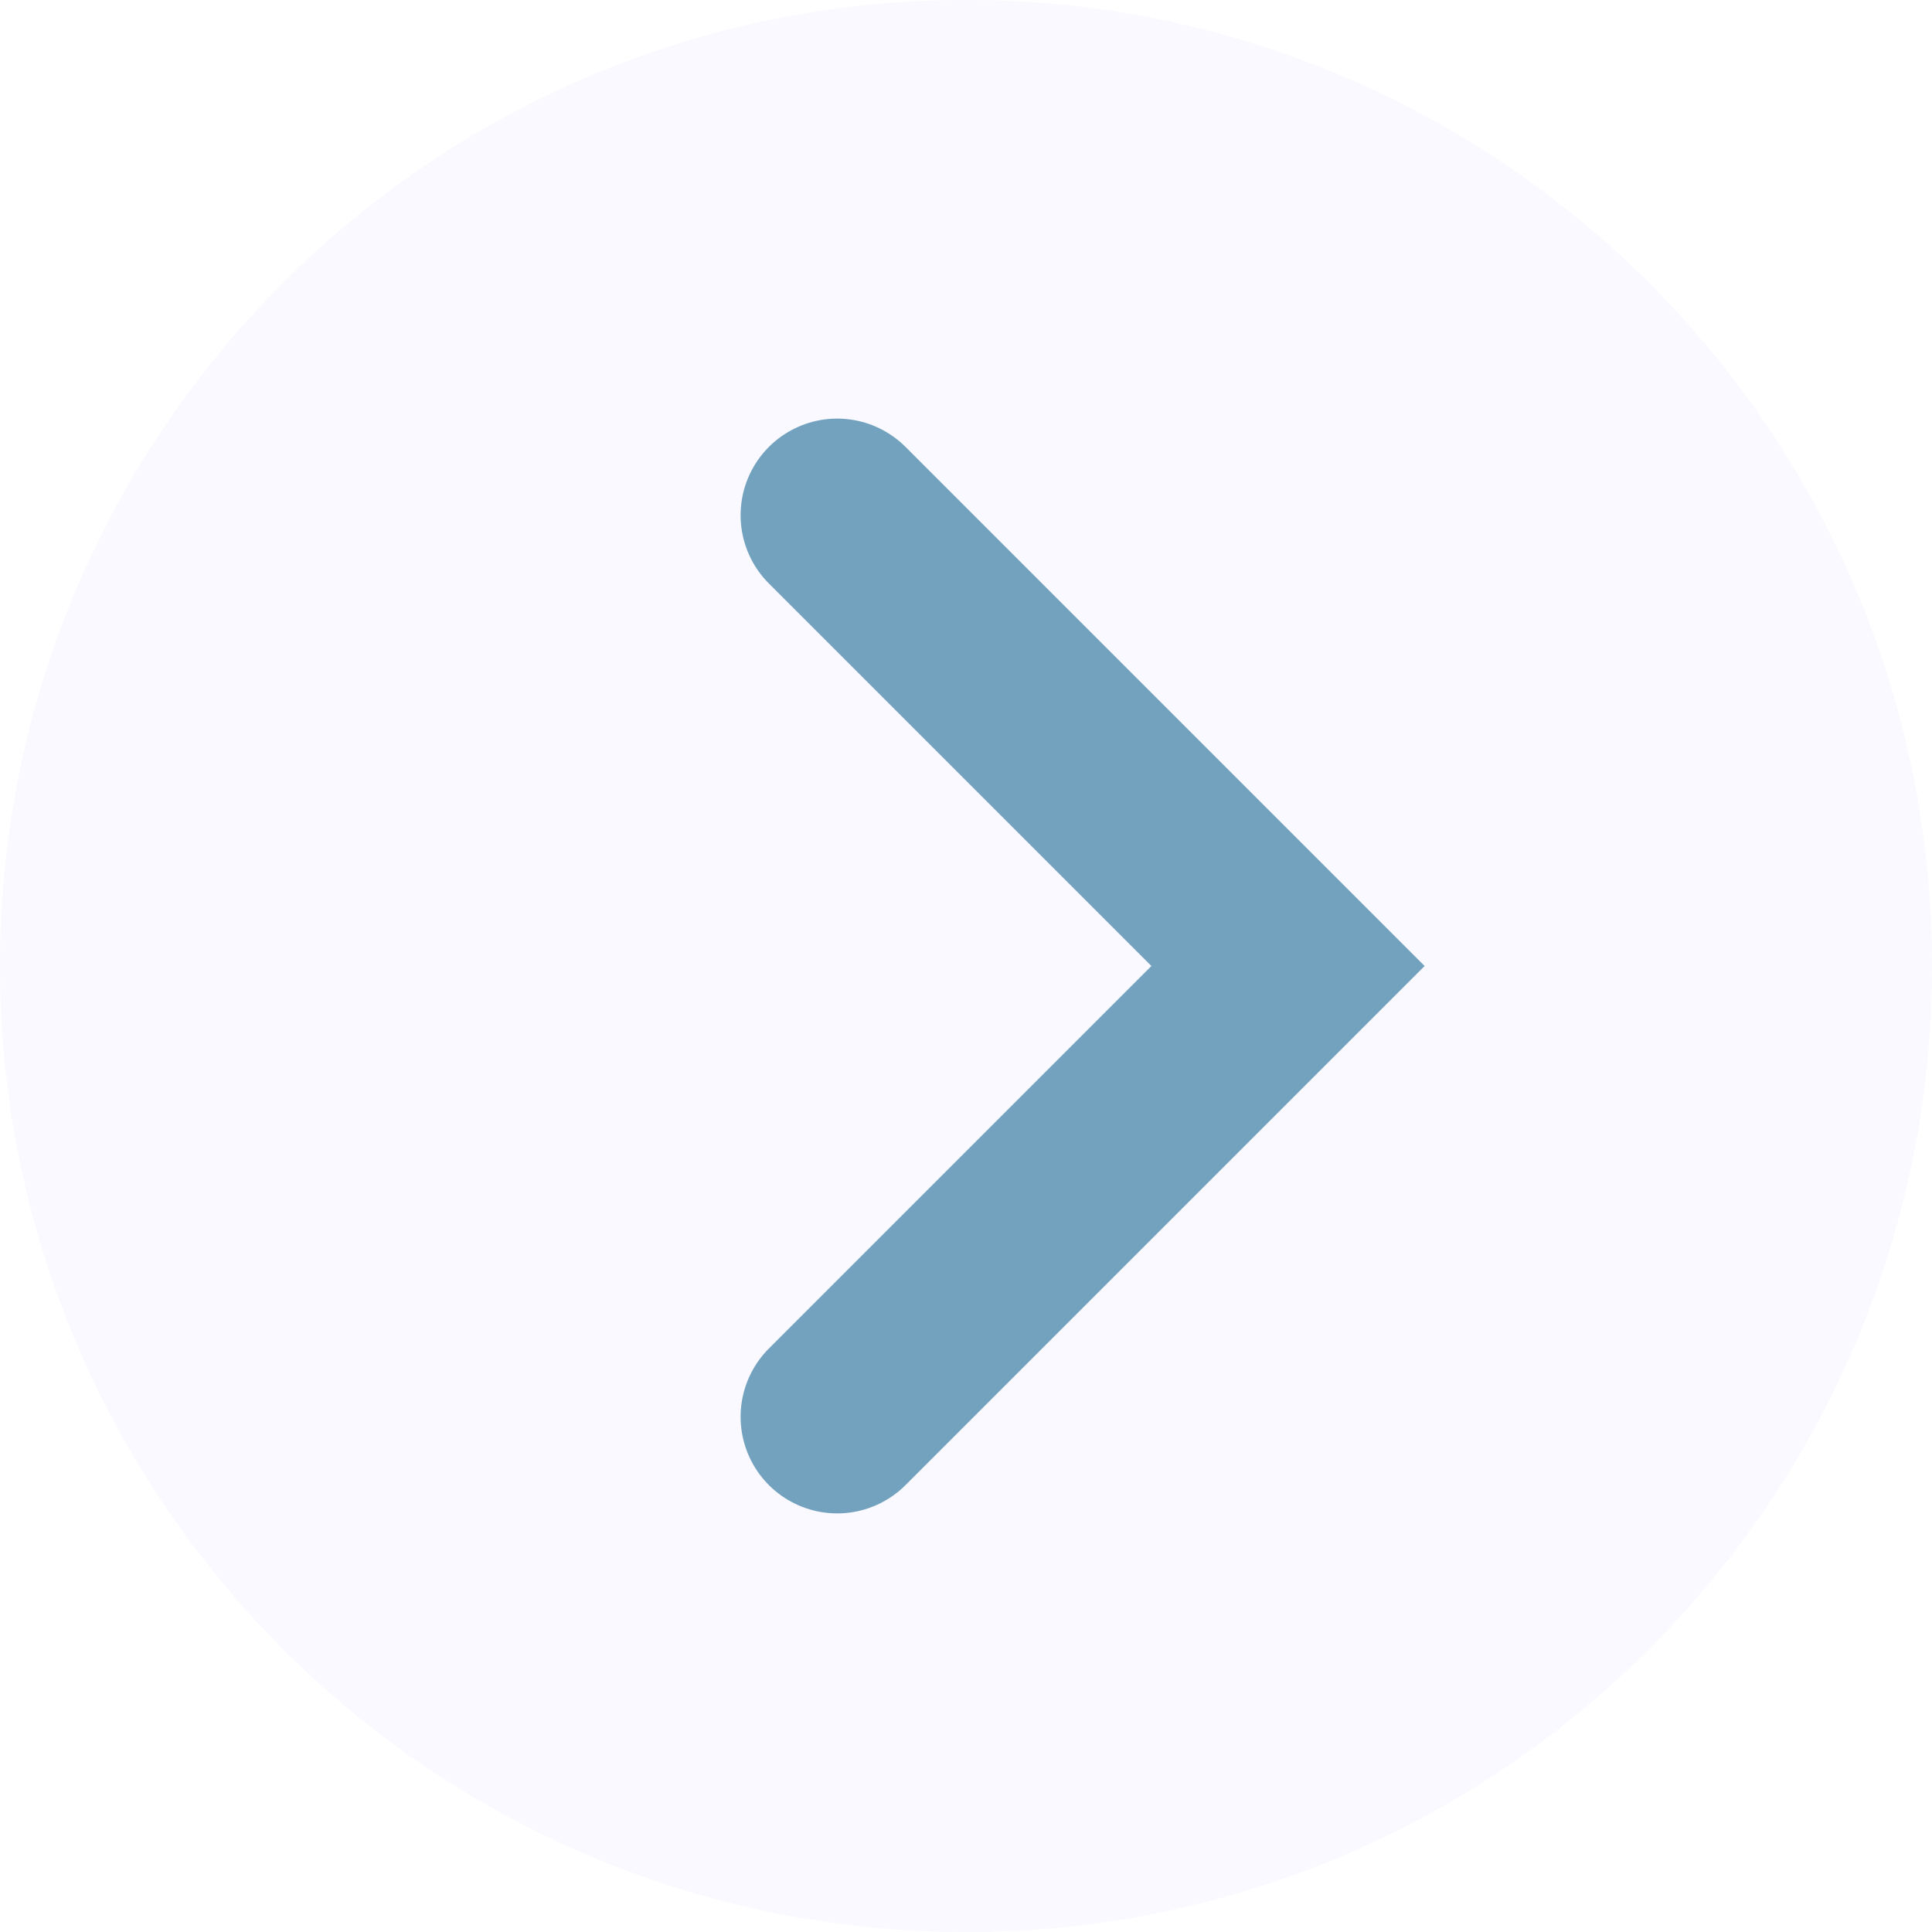
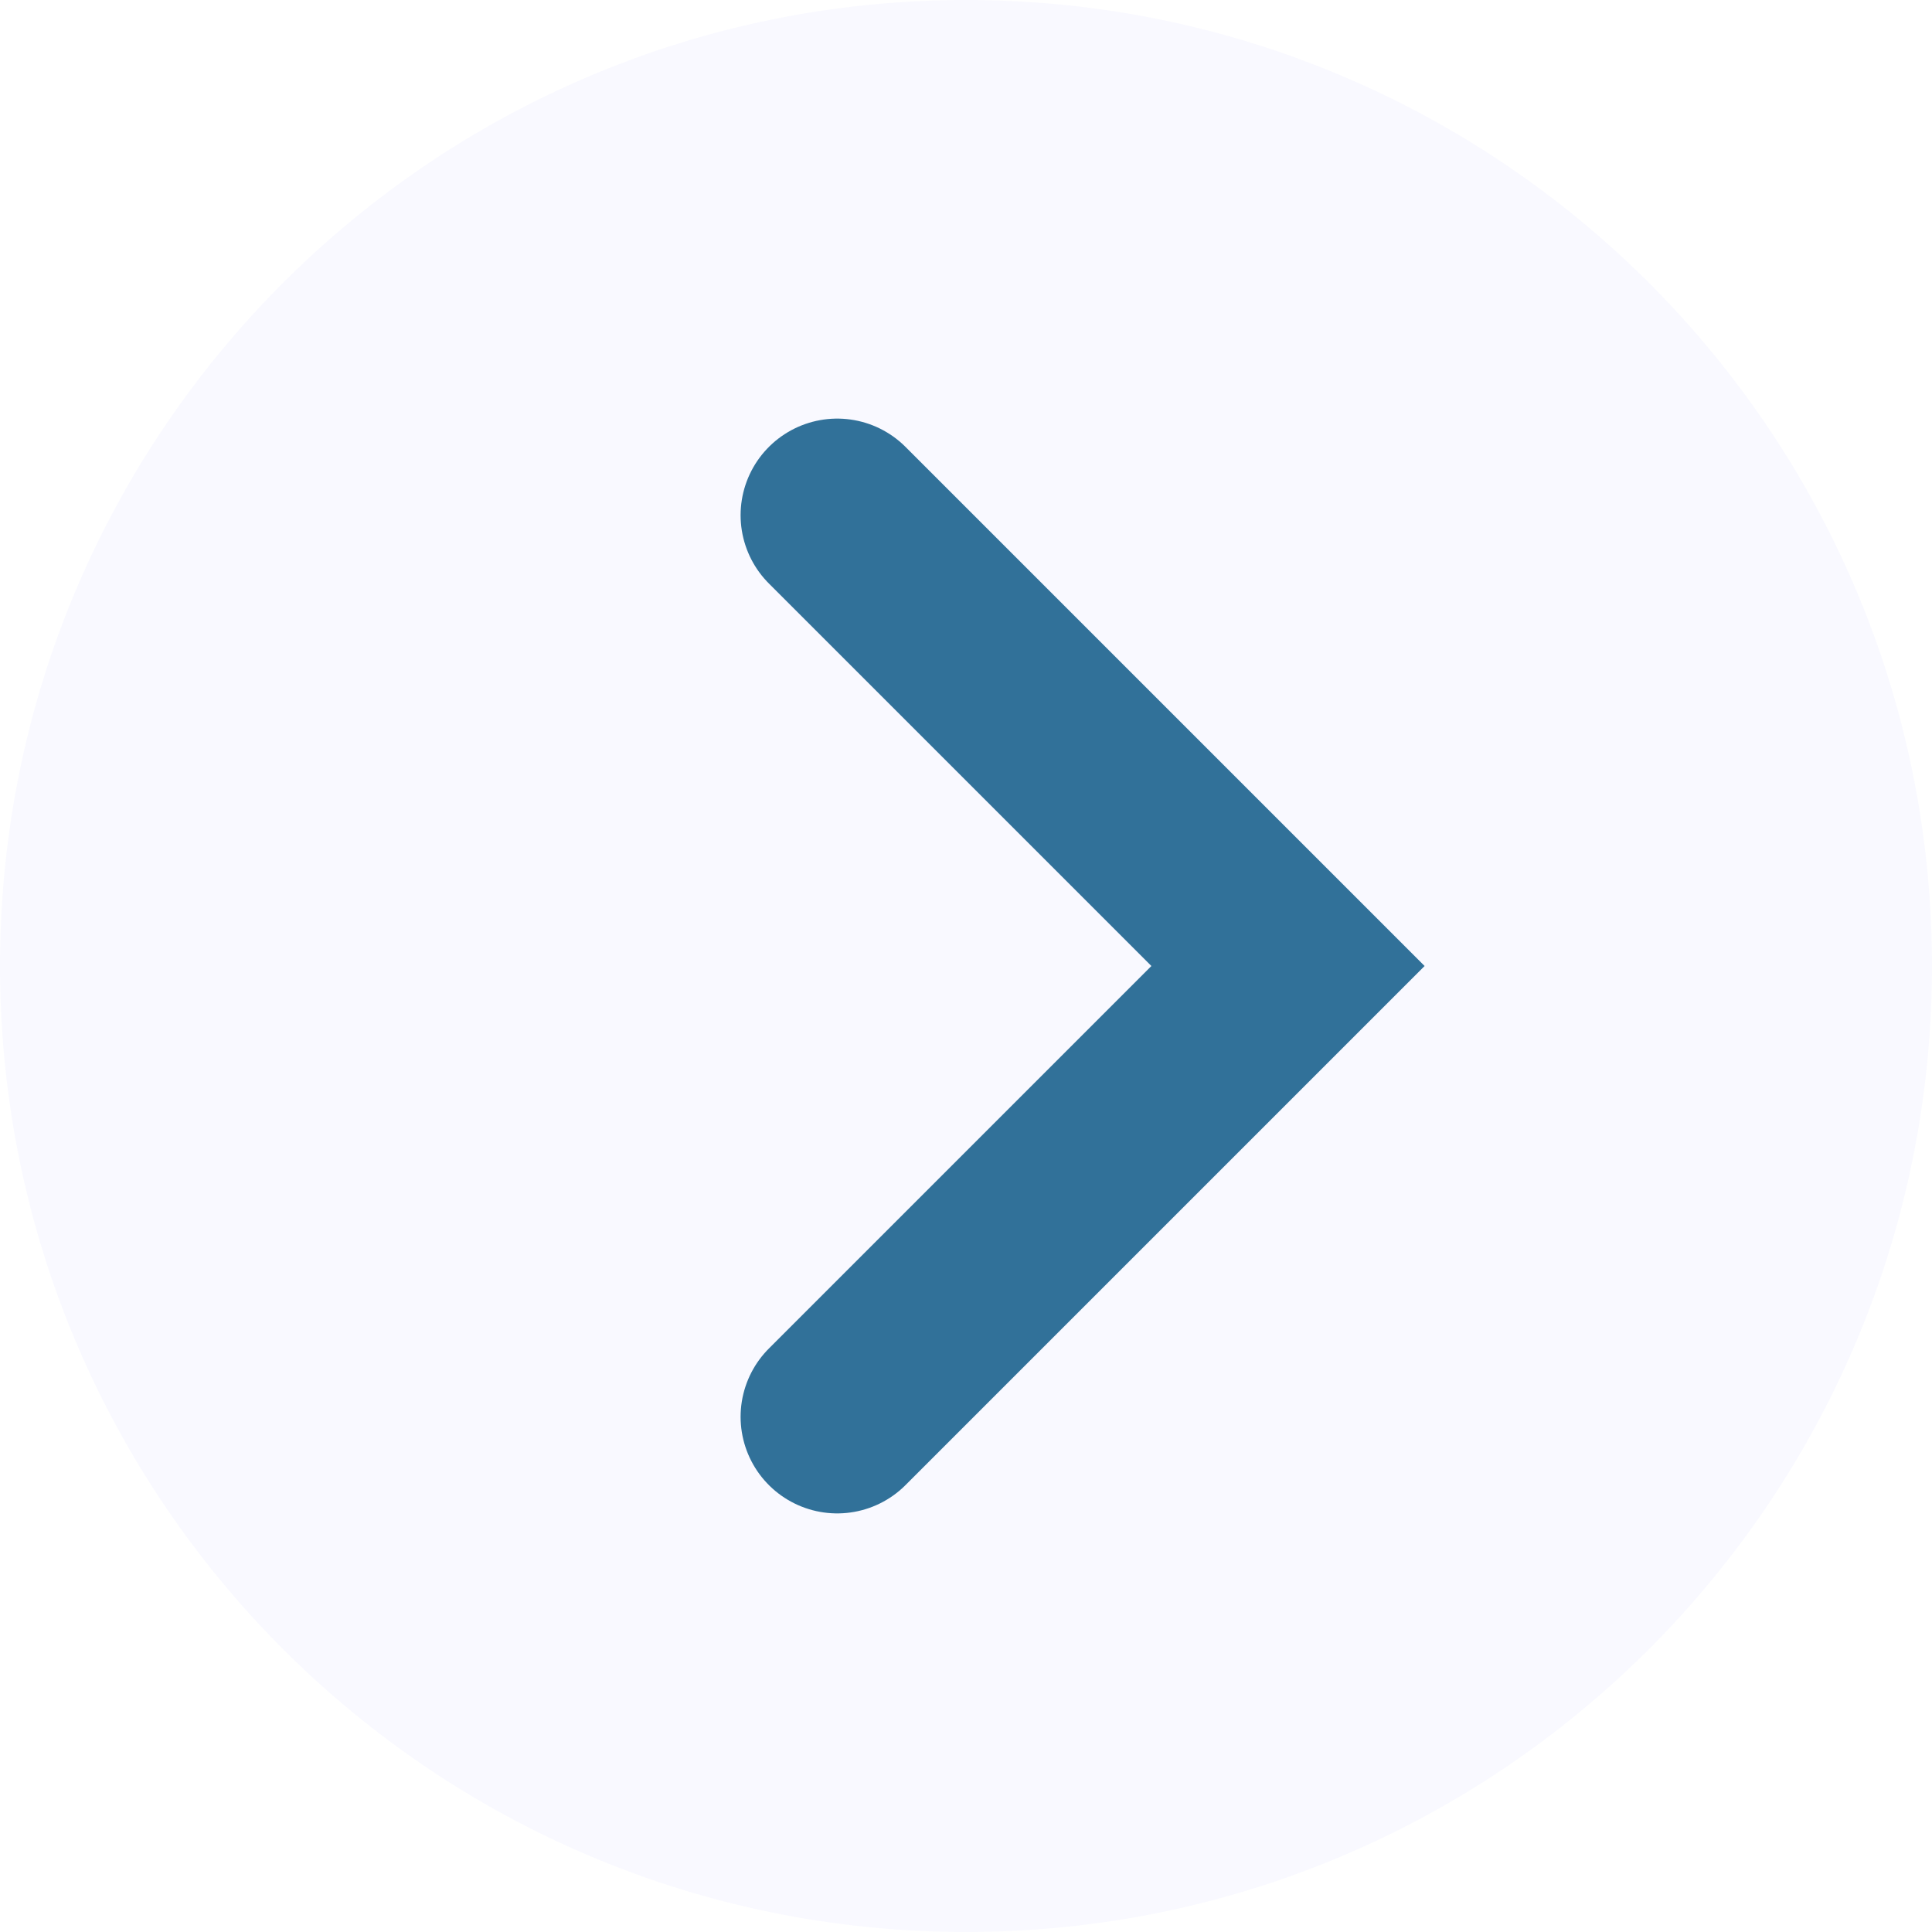
<svg xmlns="http://www.w3.org/2000/svg" width="30" height="30" viewBox="0 0 30 30" fill="none">
  <circle cx="15" cy="15" r="15" fill="#F9F9FF" />
-   <path d="M13 8L20 15L13 22" stroke="#73A2BF" stroke-width="3" stroke-linecap="round" />
+   <path d="M13 8L20 15L13 22" stroke="#317199" stroke-width="3" stroke-linecap="round" />
</svg>
